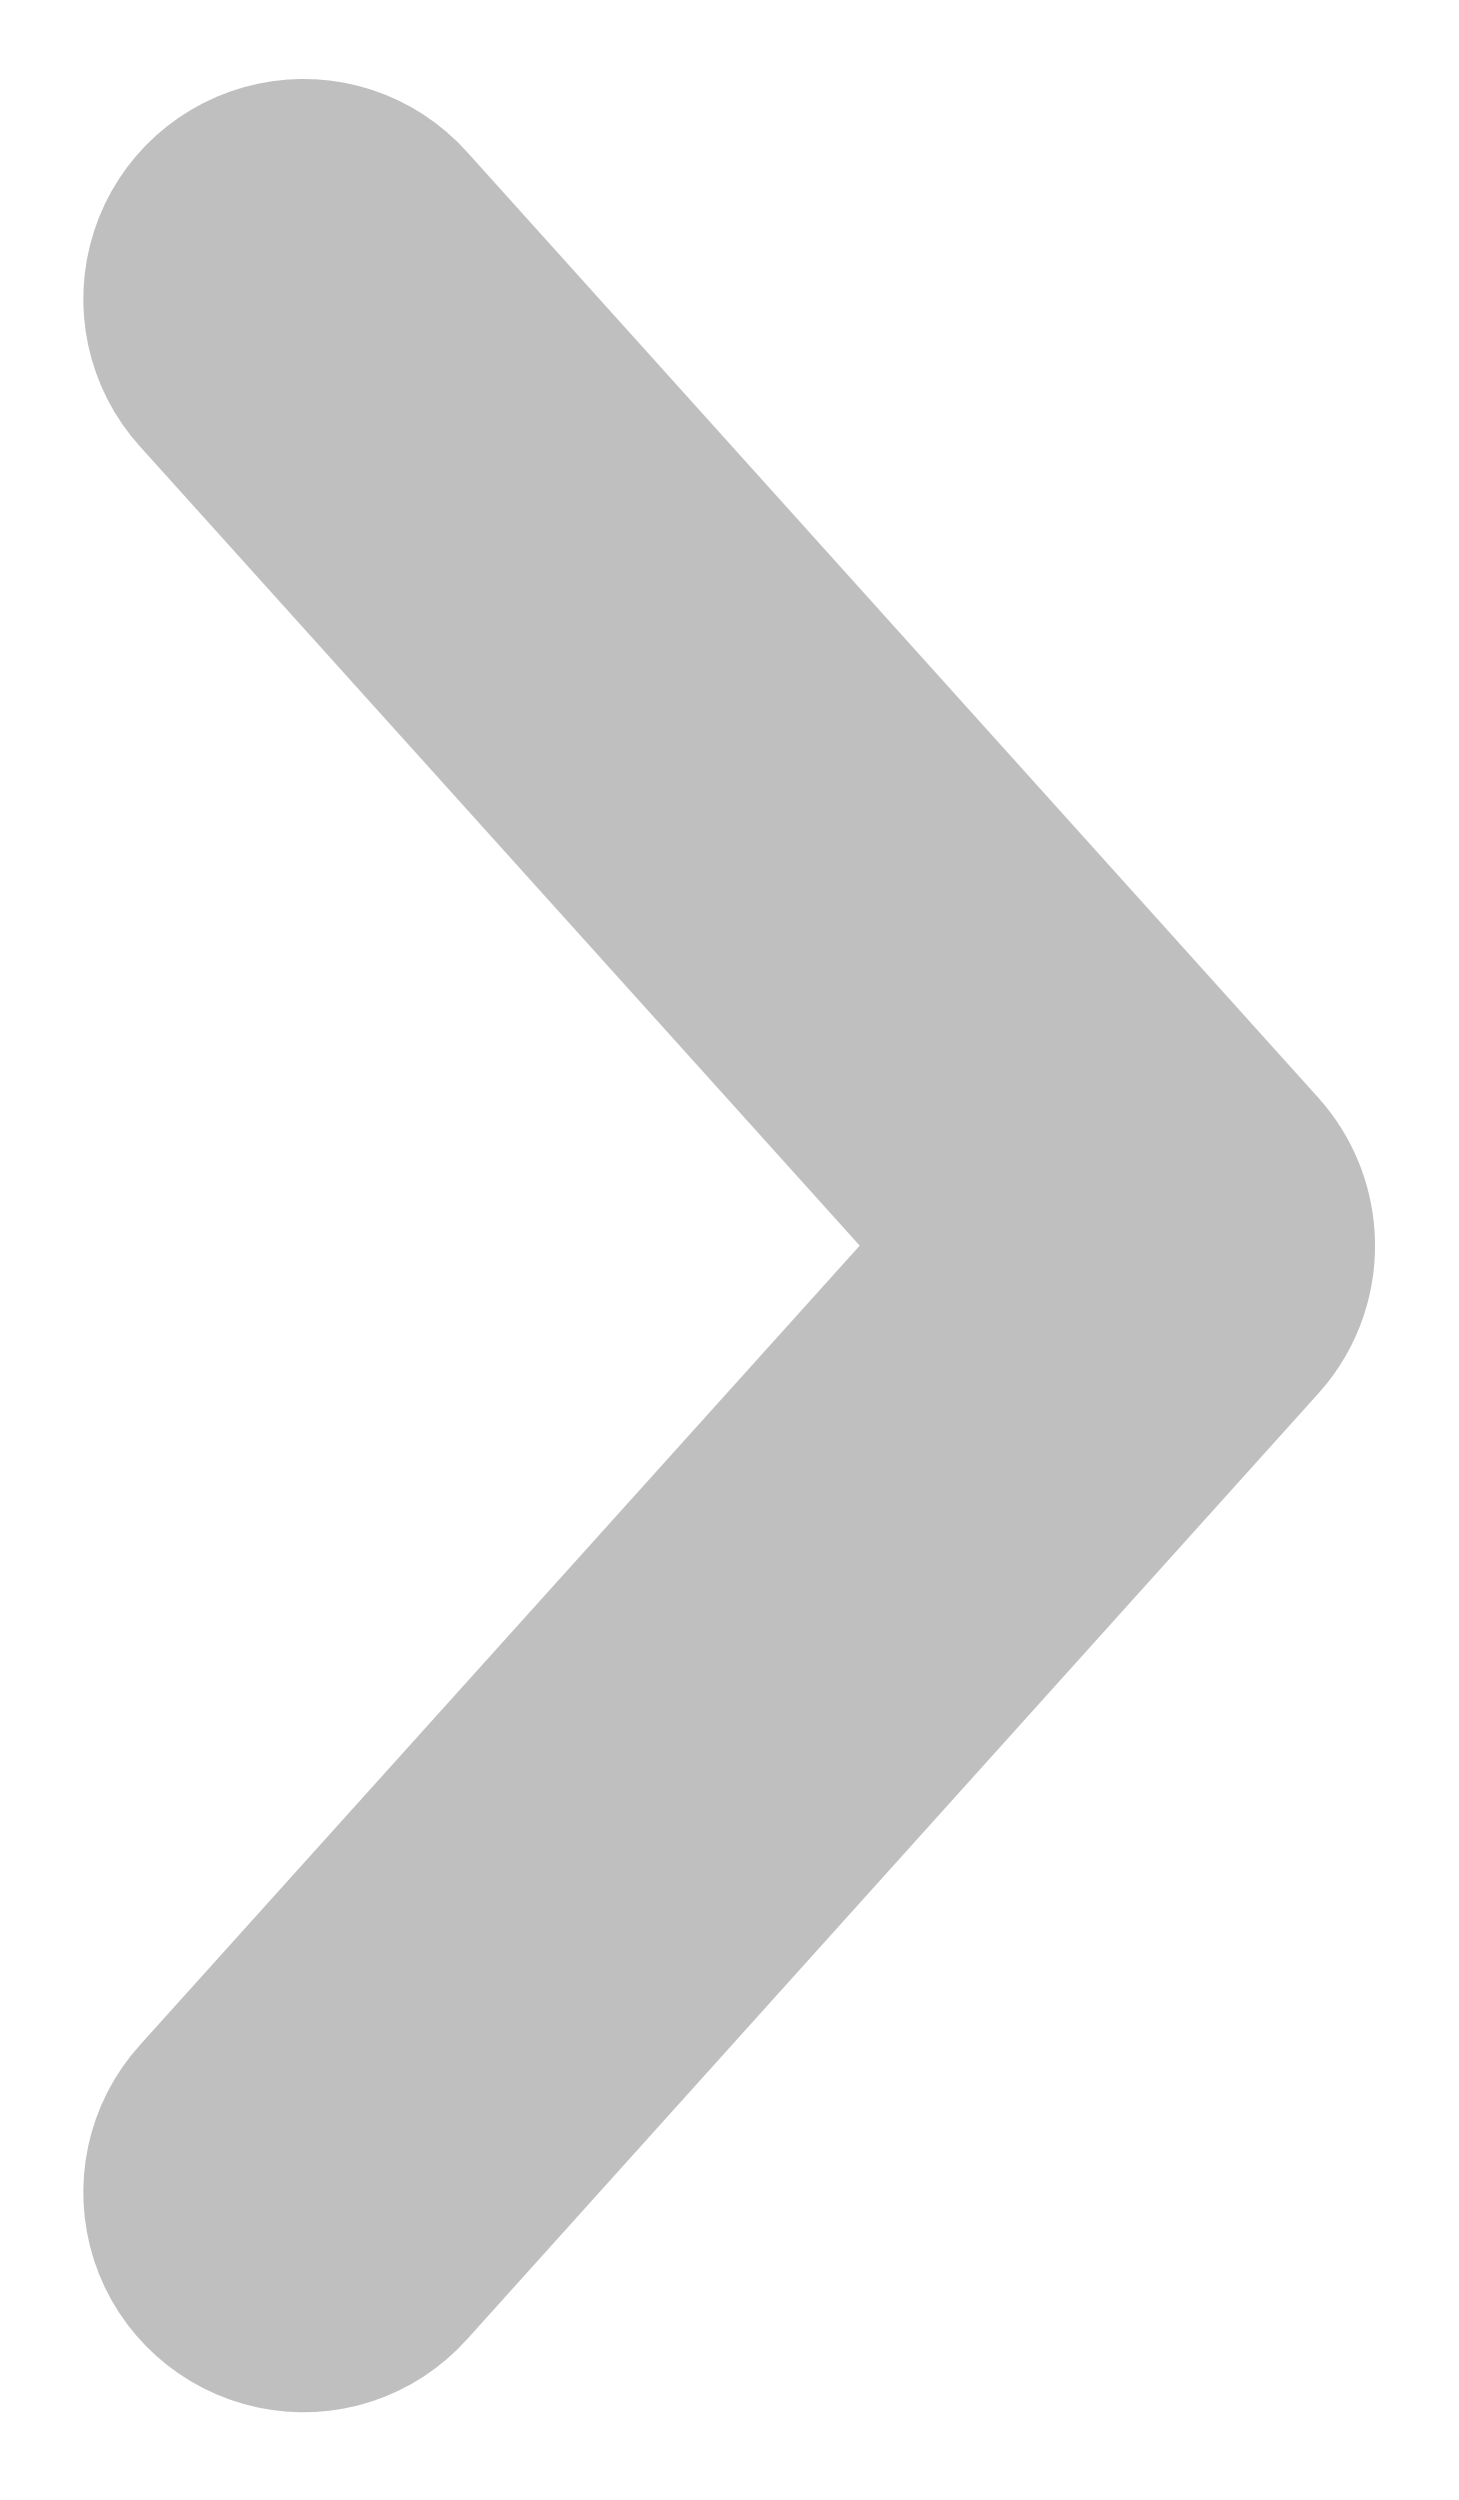
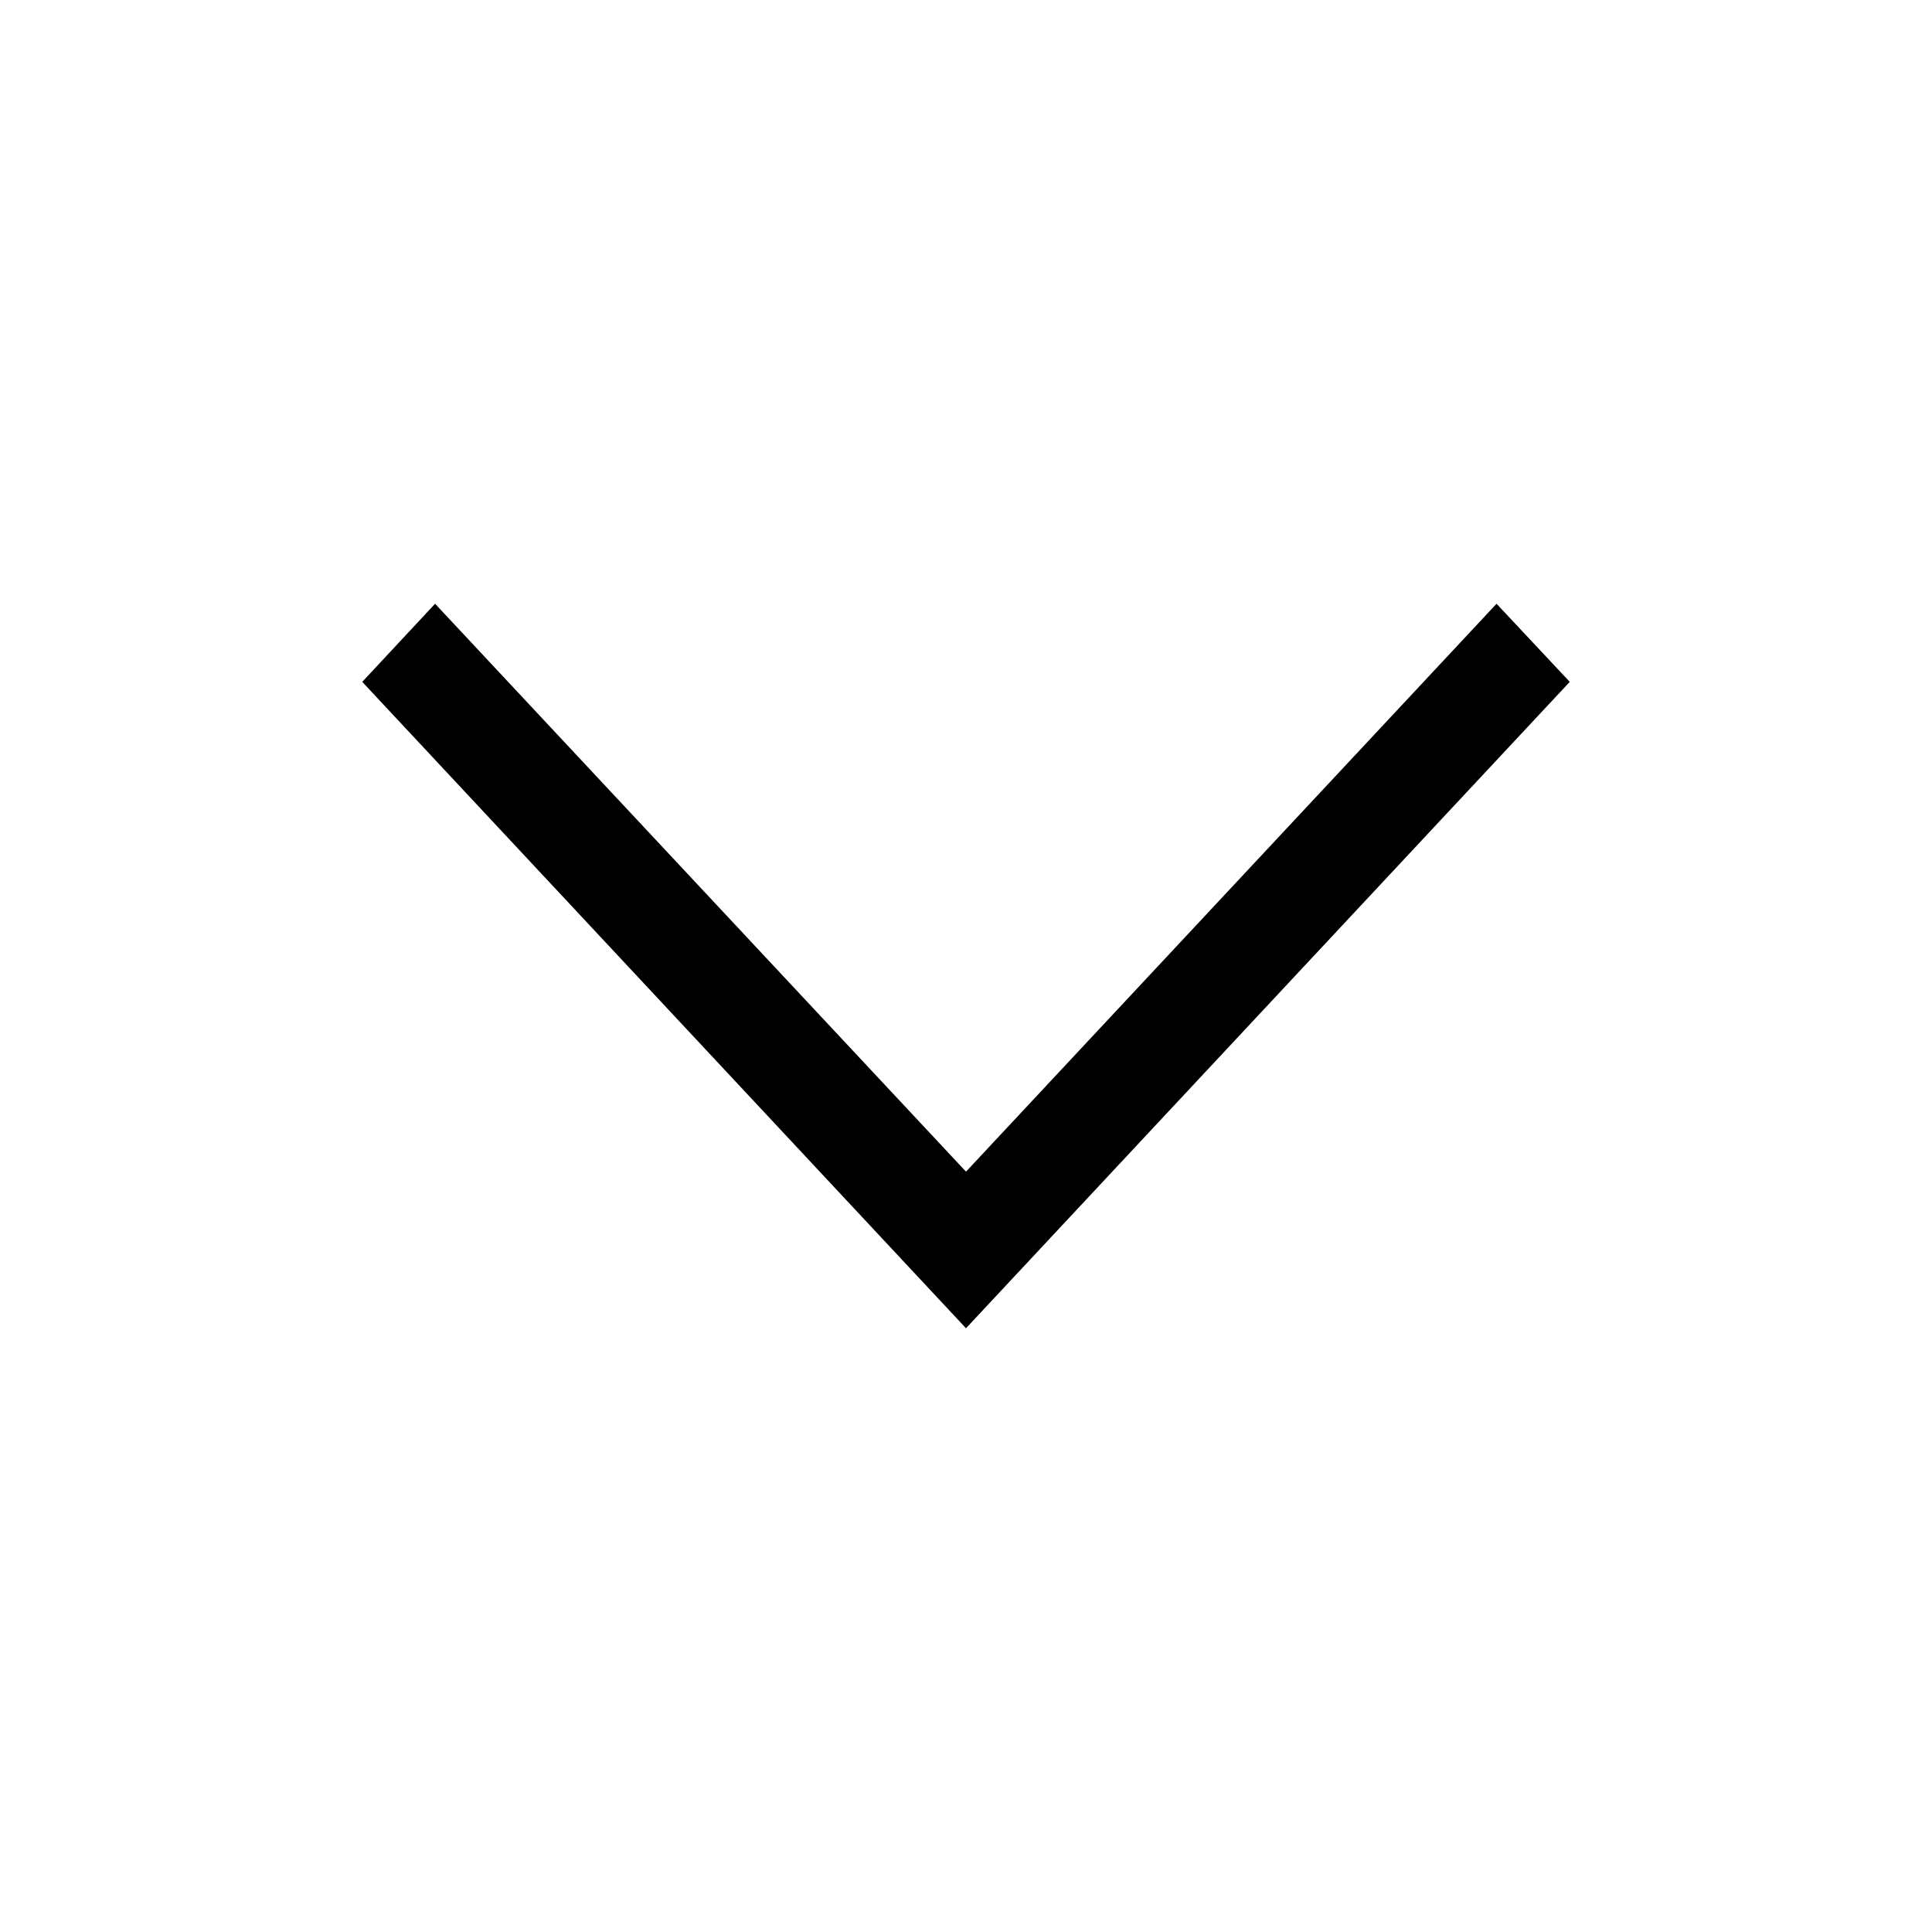
- <svg xmlns="http://www.w3.org/2000/svg" width="7" height="12" viewBox="0 0 7 12" fill="none">
-   <path d="M5.999 5.947C5.992 5.846 5.952 5.75 5.885 5.674L1.796 1.131C1.687 1.009 1.522 0.955 1.362 0.989C1.202 1.023 1.072 1.139 1.022 1.295C0.972 1.45 1.008 1.621 1.118 1.742L4.934 5.979L1.118 10.217C1.008 10.338 0.972 10.508 1.022 10.664C1.072 10.819 1.202 10.935 1.362 10.969C1.522 11.003 1.687 10.949 1.796 10.827L5.885 6.284C5.967 6.192 6.008 6.07 5.999 5.947Z" fill="#BFBFBF" stroke="#BFBFBF" stroke-width="1.2" />
+ <svg xmlns="http://www.w3.org/2000/svg" height="512px" id="Layer_1" style="enable-background:new 0 0 512 512;" version="1.1" viewBox="0 0 512 512" width="512px" xml:space="preserve">
+   <polygon points="396.6,160 416,180.7 256,352 96,180.7 115.3,160 256,310.5 " />
</svg>
